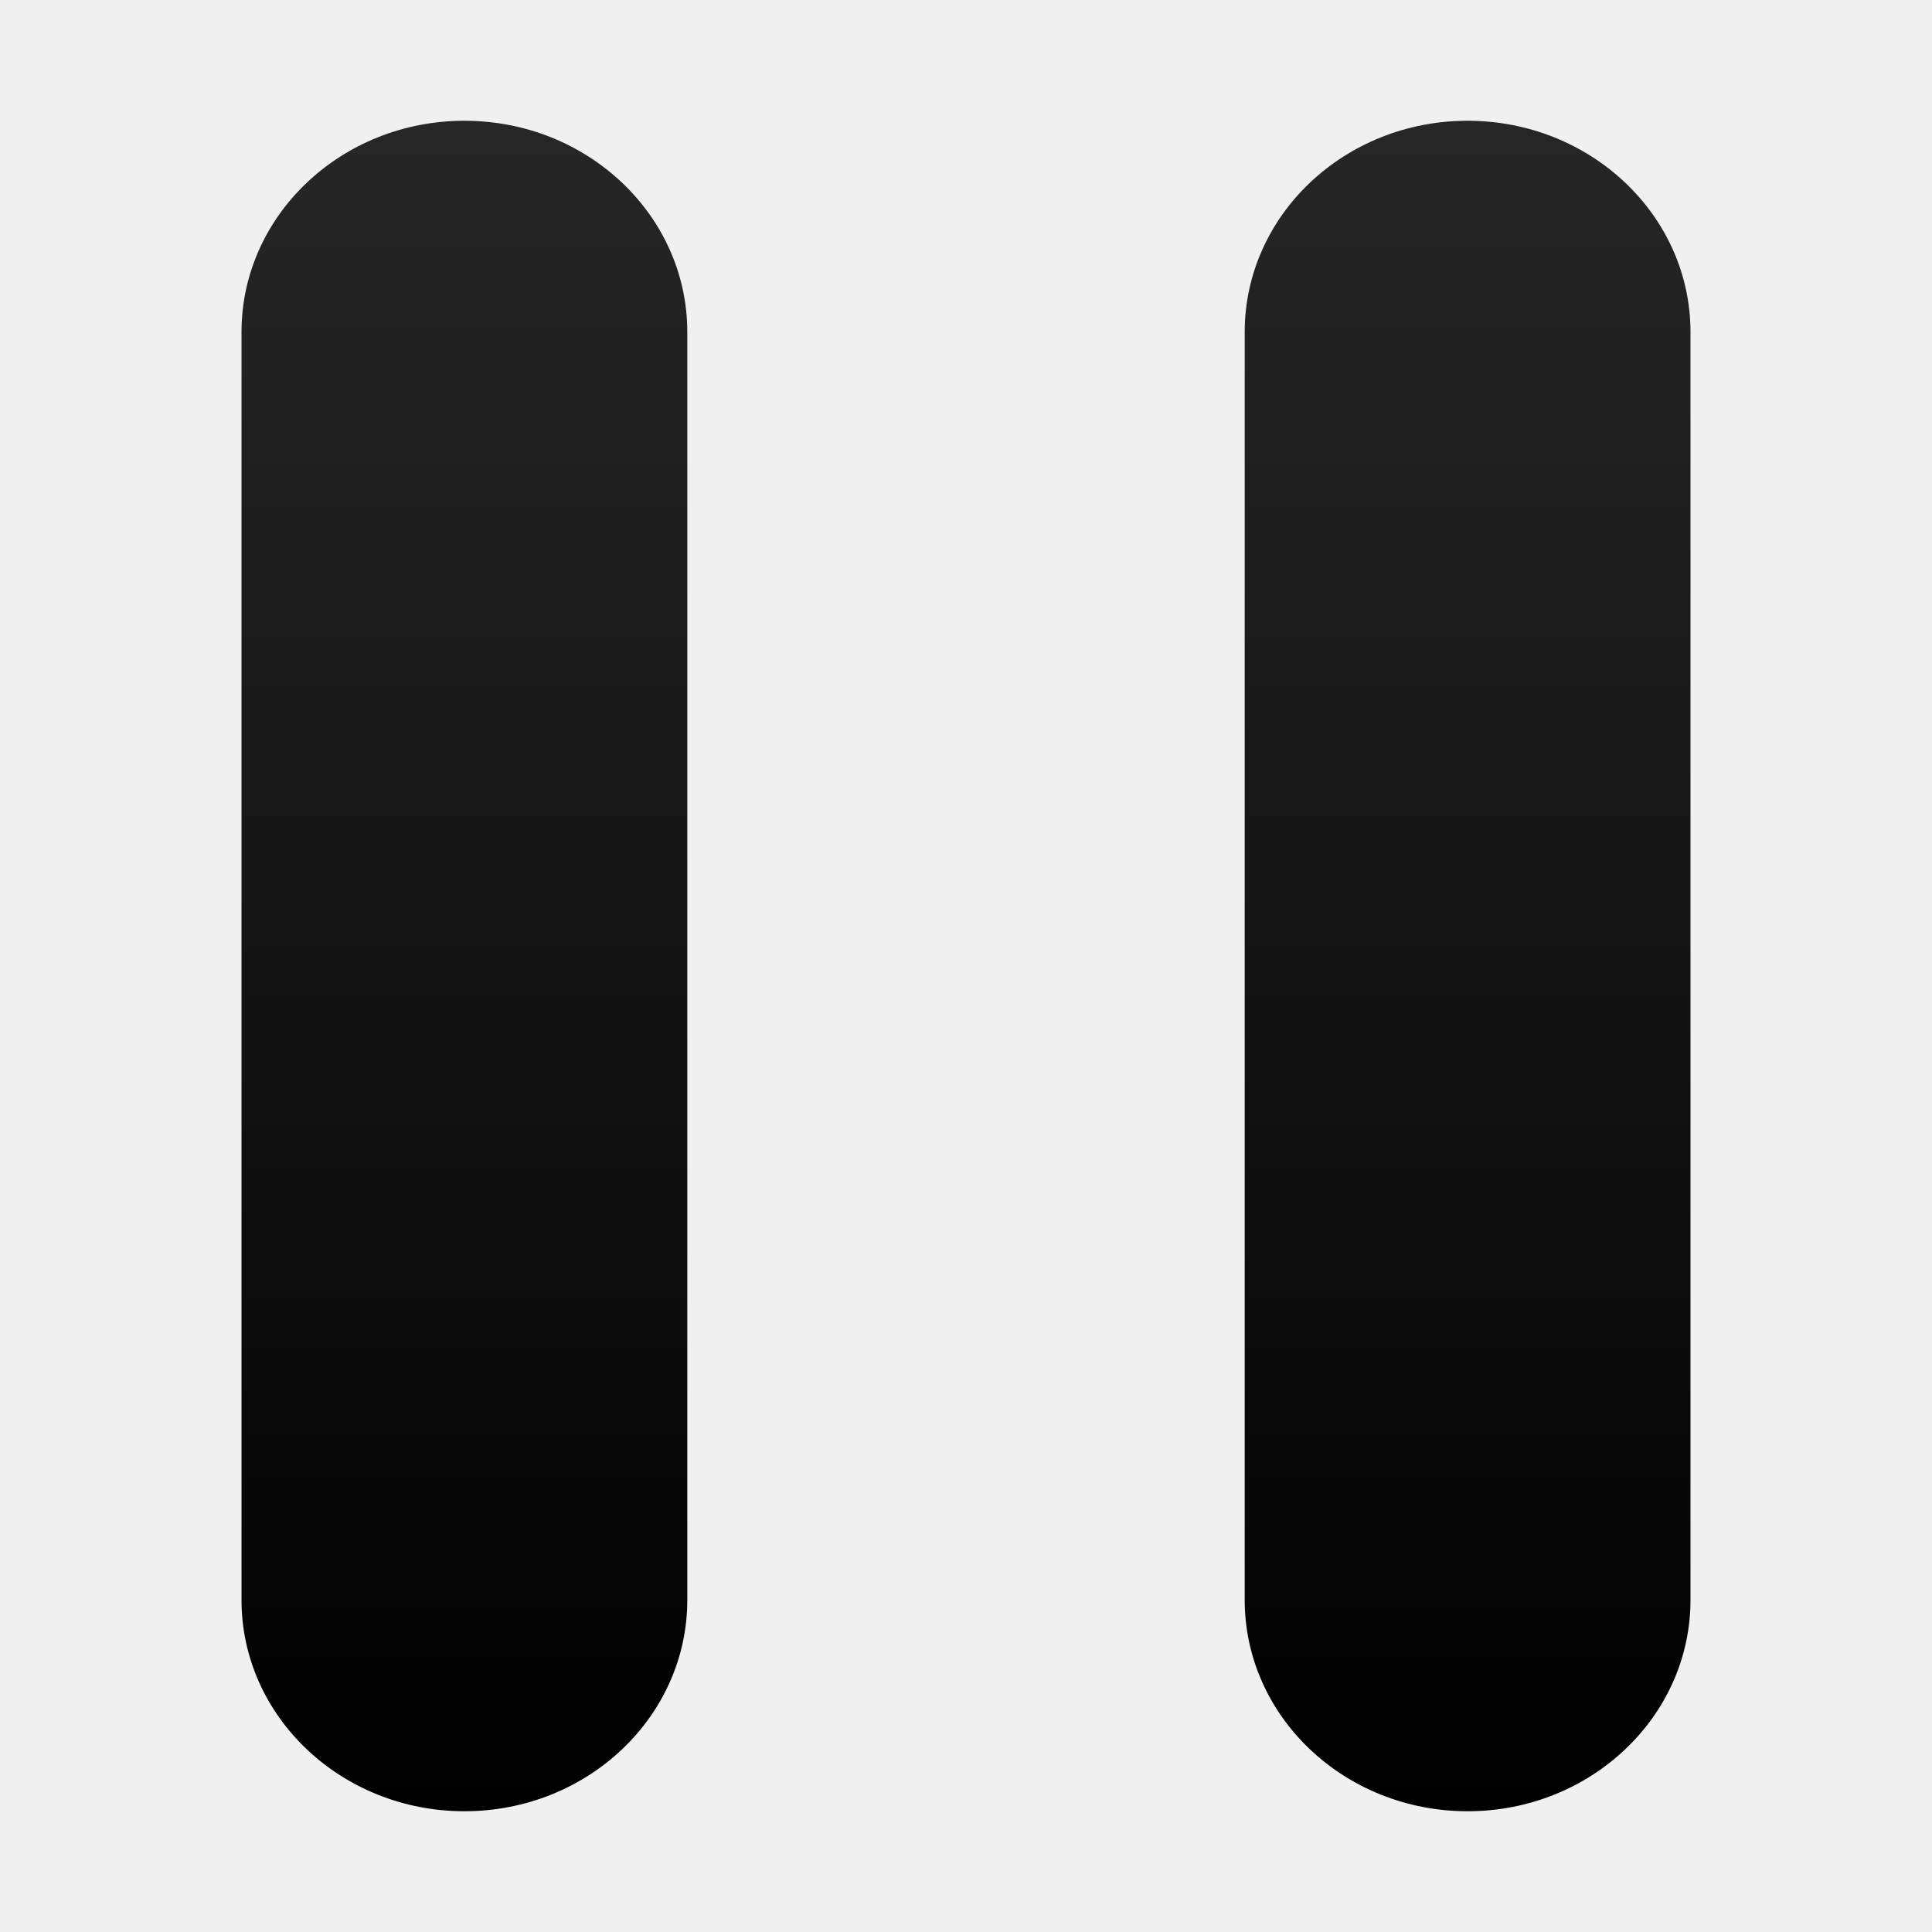
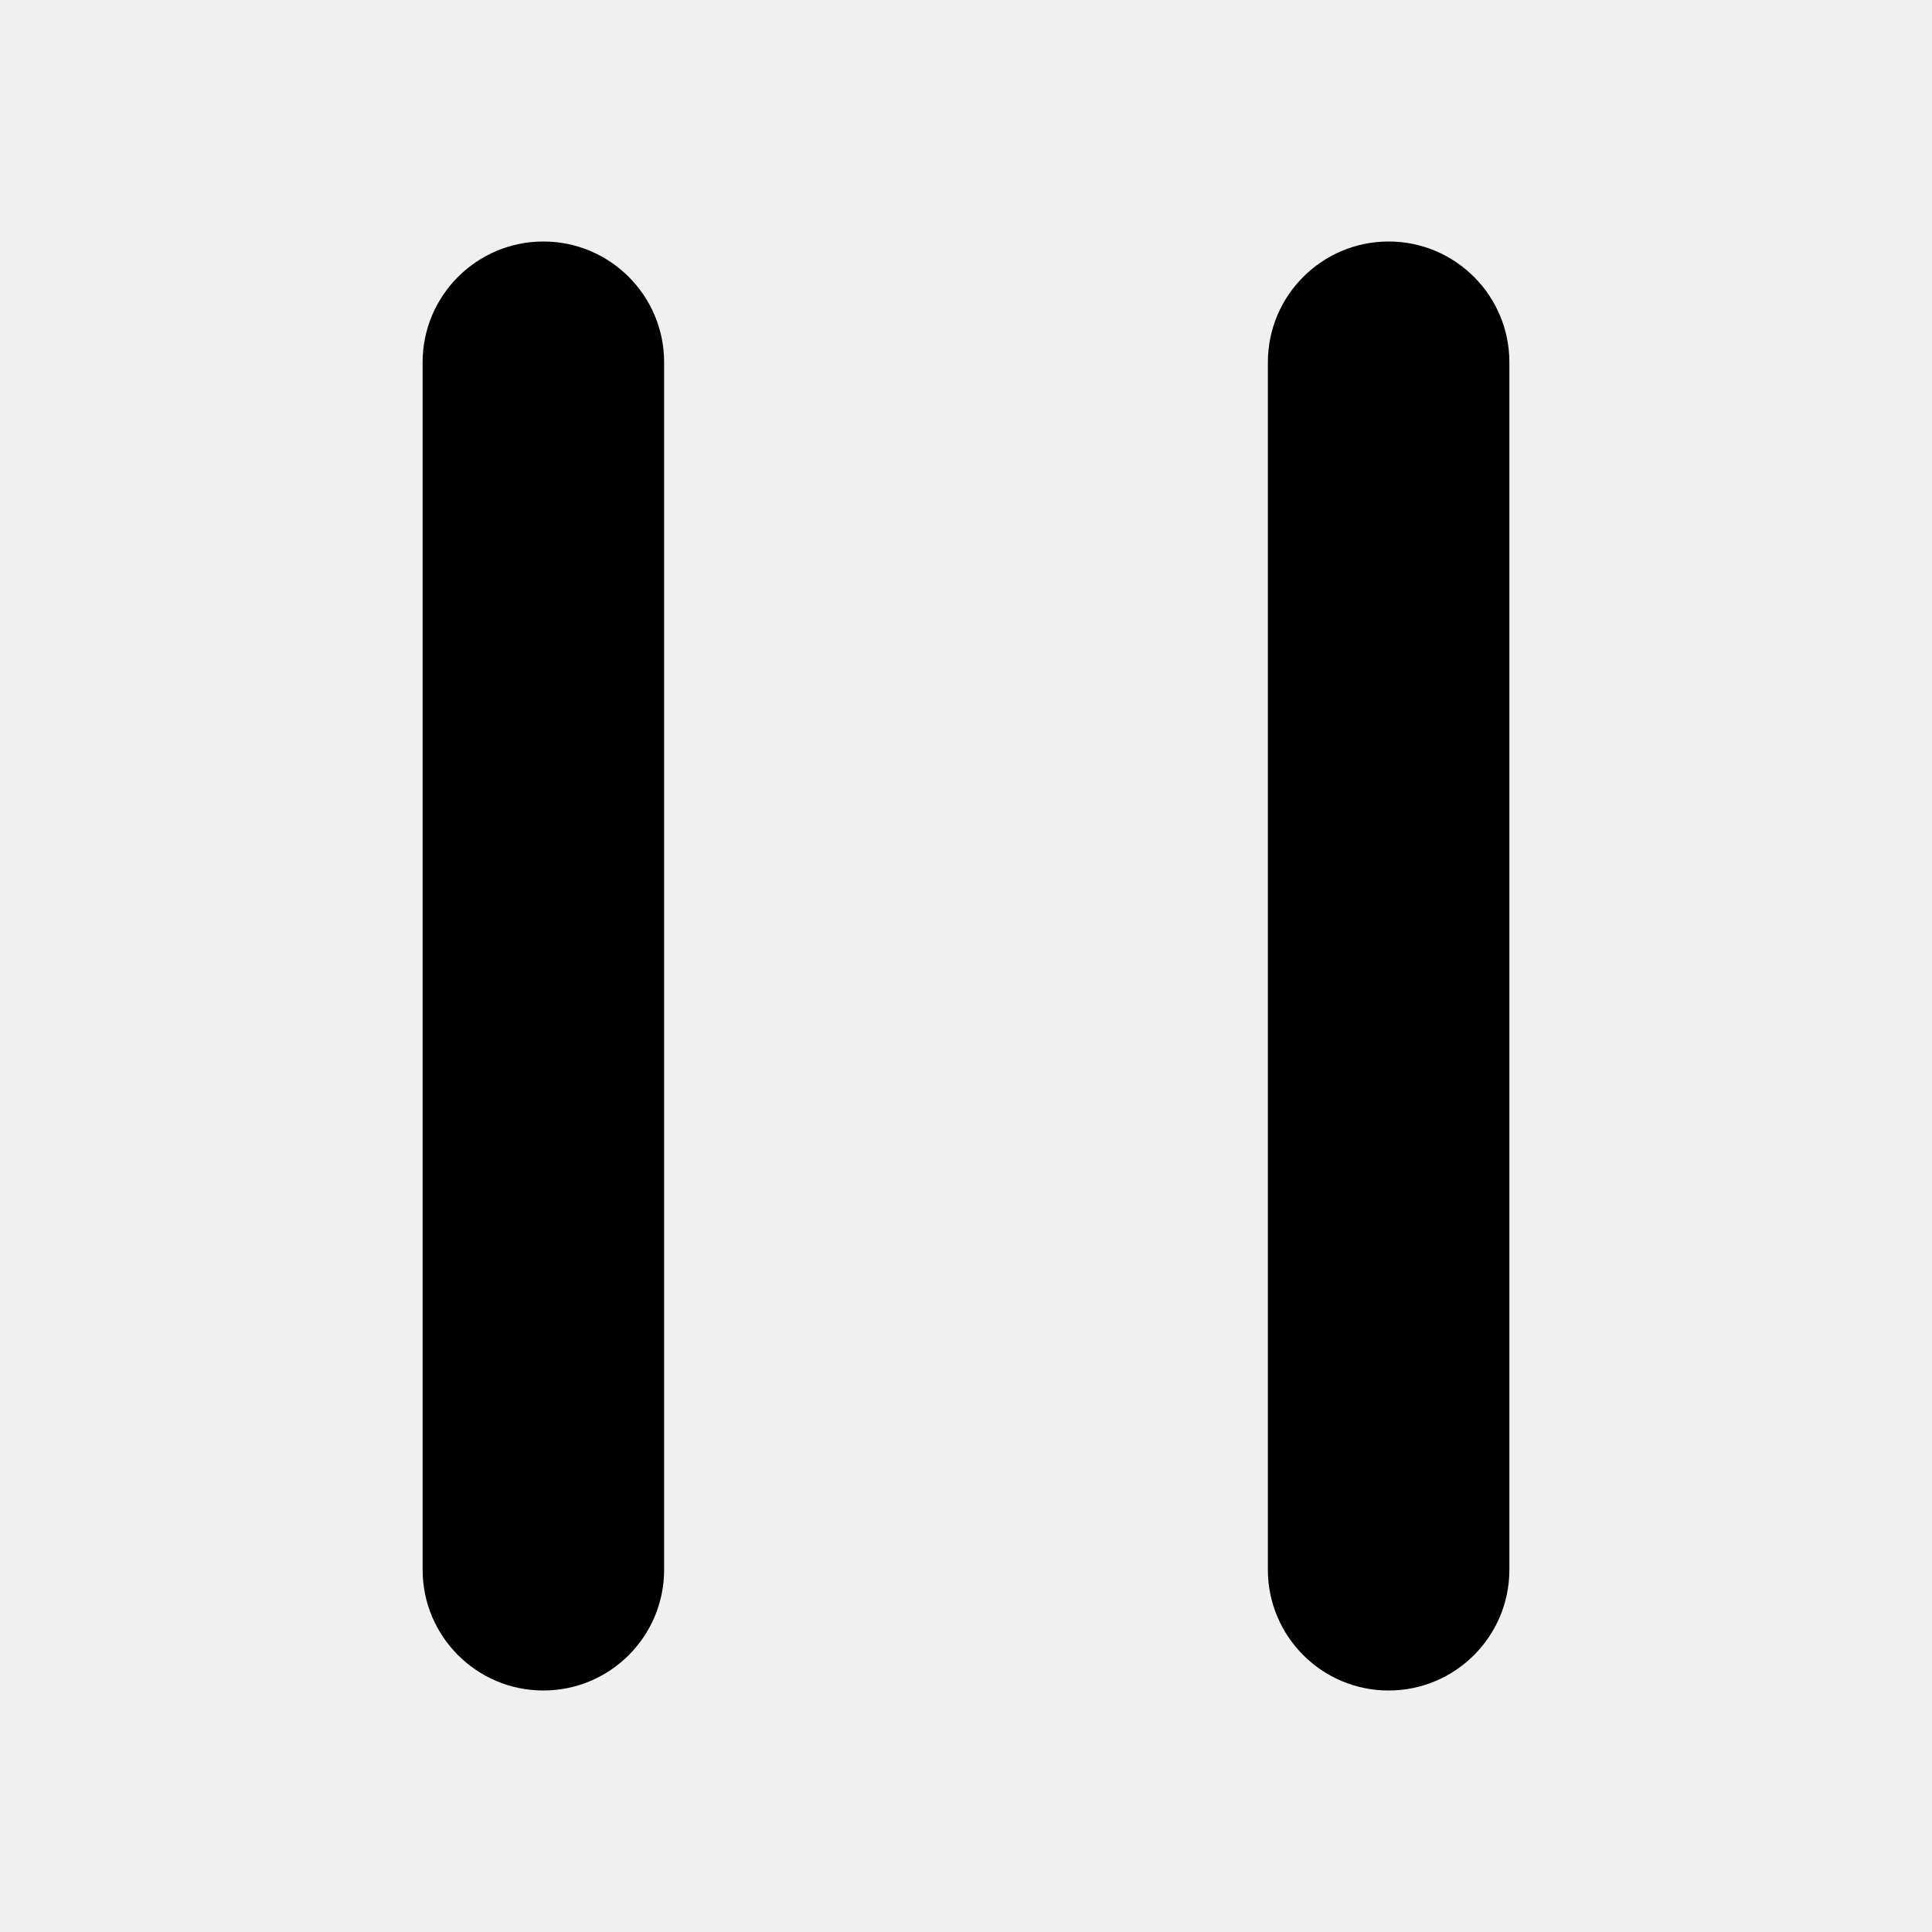
- <svg xmlns="http://www.w3.org/2000/svg" xmlns:xlink="http://www.w3.org/1999/xlink" width="16px" height="16px" viewBox="0 0 16 16" version="1.1">
-   <defs>
-     <linearGradient x1="50%" y1="0%" x2="50%" y2="100%" id="linearGradient-1">
-       <stop stop-color="currentColor" stop-opacity="0.85" offset="0%" />
-       <stop stop-color="currentColor" offset="100%" />
-     </linearGradient>
-     <path d="M3.846,1 C4.866,1 5.692,1.784 5.692,2.75 L5.692,13.25 C5.692,14.216 4.866,15 3.846,15 C2.827,15 2,14.216 2,13.25 L2,2.75 C2,1.784 2.827,1 3.846,1 Z M12.154,1 C13.173,1 14,1.784 14,2.75 L14,13.25 C14,14.216 13.173,15 12.154,15 C11.134,15 10.308,14.216 10.308,13.25 L10.308,2.75 C10.308,1.784 11.134,1 12.154,1 Z" id="path-2" />
-   </defs>
-   <g id="Icon/System/Pause" stroke="none" stroke-width="1" fill="none" fill-rule="evenodd">
-     <g id="Group-4">
-       <rect id="Rectangle-4" x="0" y="0" width="16" height="16" />
-       <g id="Combined-Shape">
-         <use fill="#FFFFFF" xlink:href="#path-2" />
-         <use fill="url(#linearGradient-1)" xlink:href="#path-2" />
-       </g>
-     </g>
+ <svg xmlns="http://www.w3.org/2000/svg" viewBox="0 0 16 16" version="1.1">
+   <g stroke="none" stroke-width="1" fill="none" fill-rule="evenodd">
+     <path fill="currentColor" d="M4.5,2 C5.052,2 5.5,2.448 5.5,3 L5.5,13 C5.5,13.552 5.052,14 4.5,14 C3.948,14 3.5,13.552 3.5,13 L3.5,3 C3.5,2.448 3.948,2 4.5,2 Z M11.5,2 C12.052,2 12.5,2.448 12.5,3 L12.5,13 C12.5,13.552 12.052,14 11.5,14 C10.948,14 10.5,13.552 10.5,13 L10.5,3 C10.5,2.448 10.948,2 11.5,2 Z" />
  </g>
</svg>
